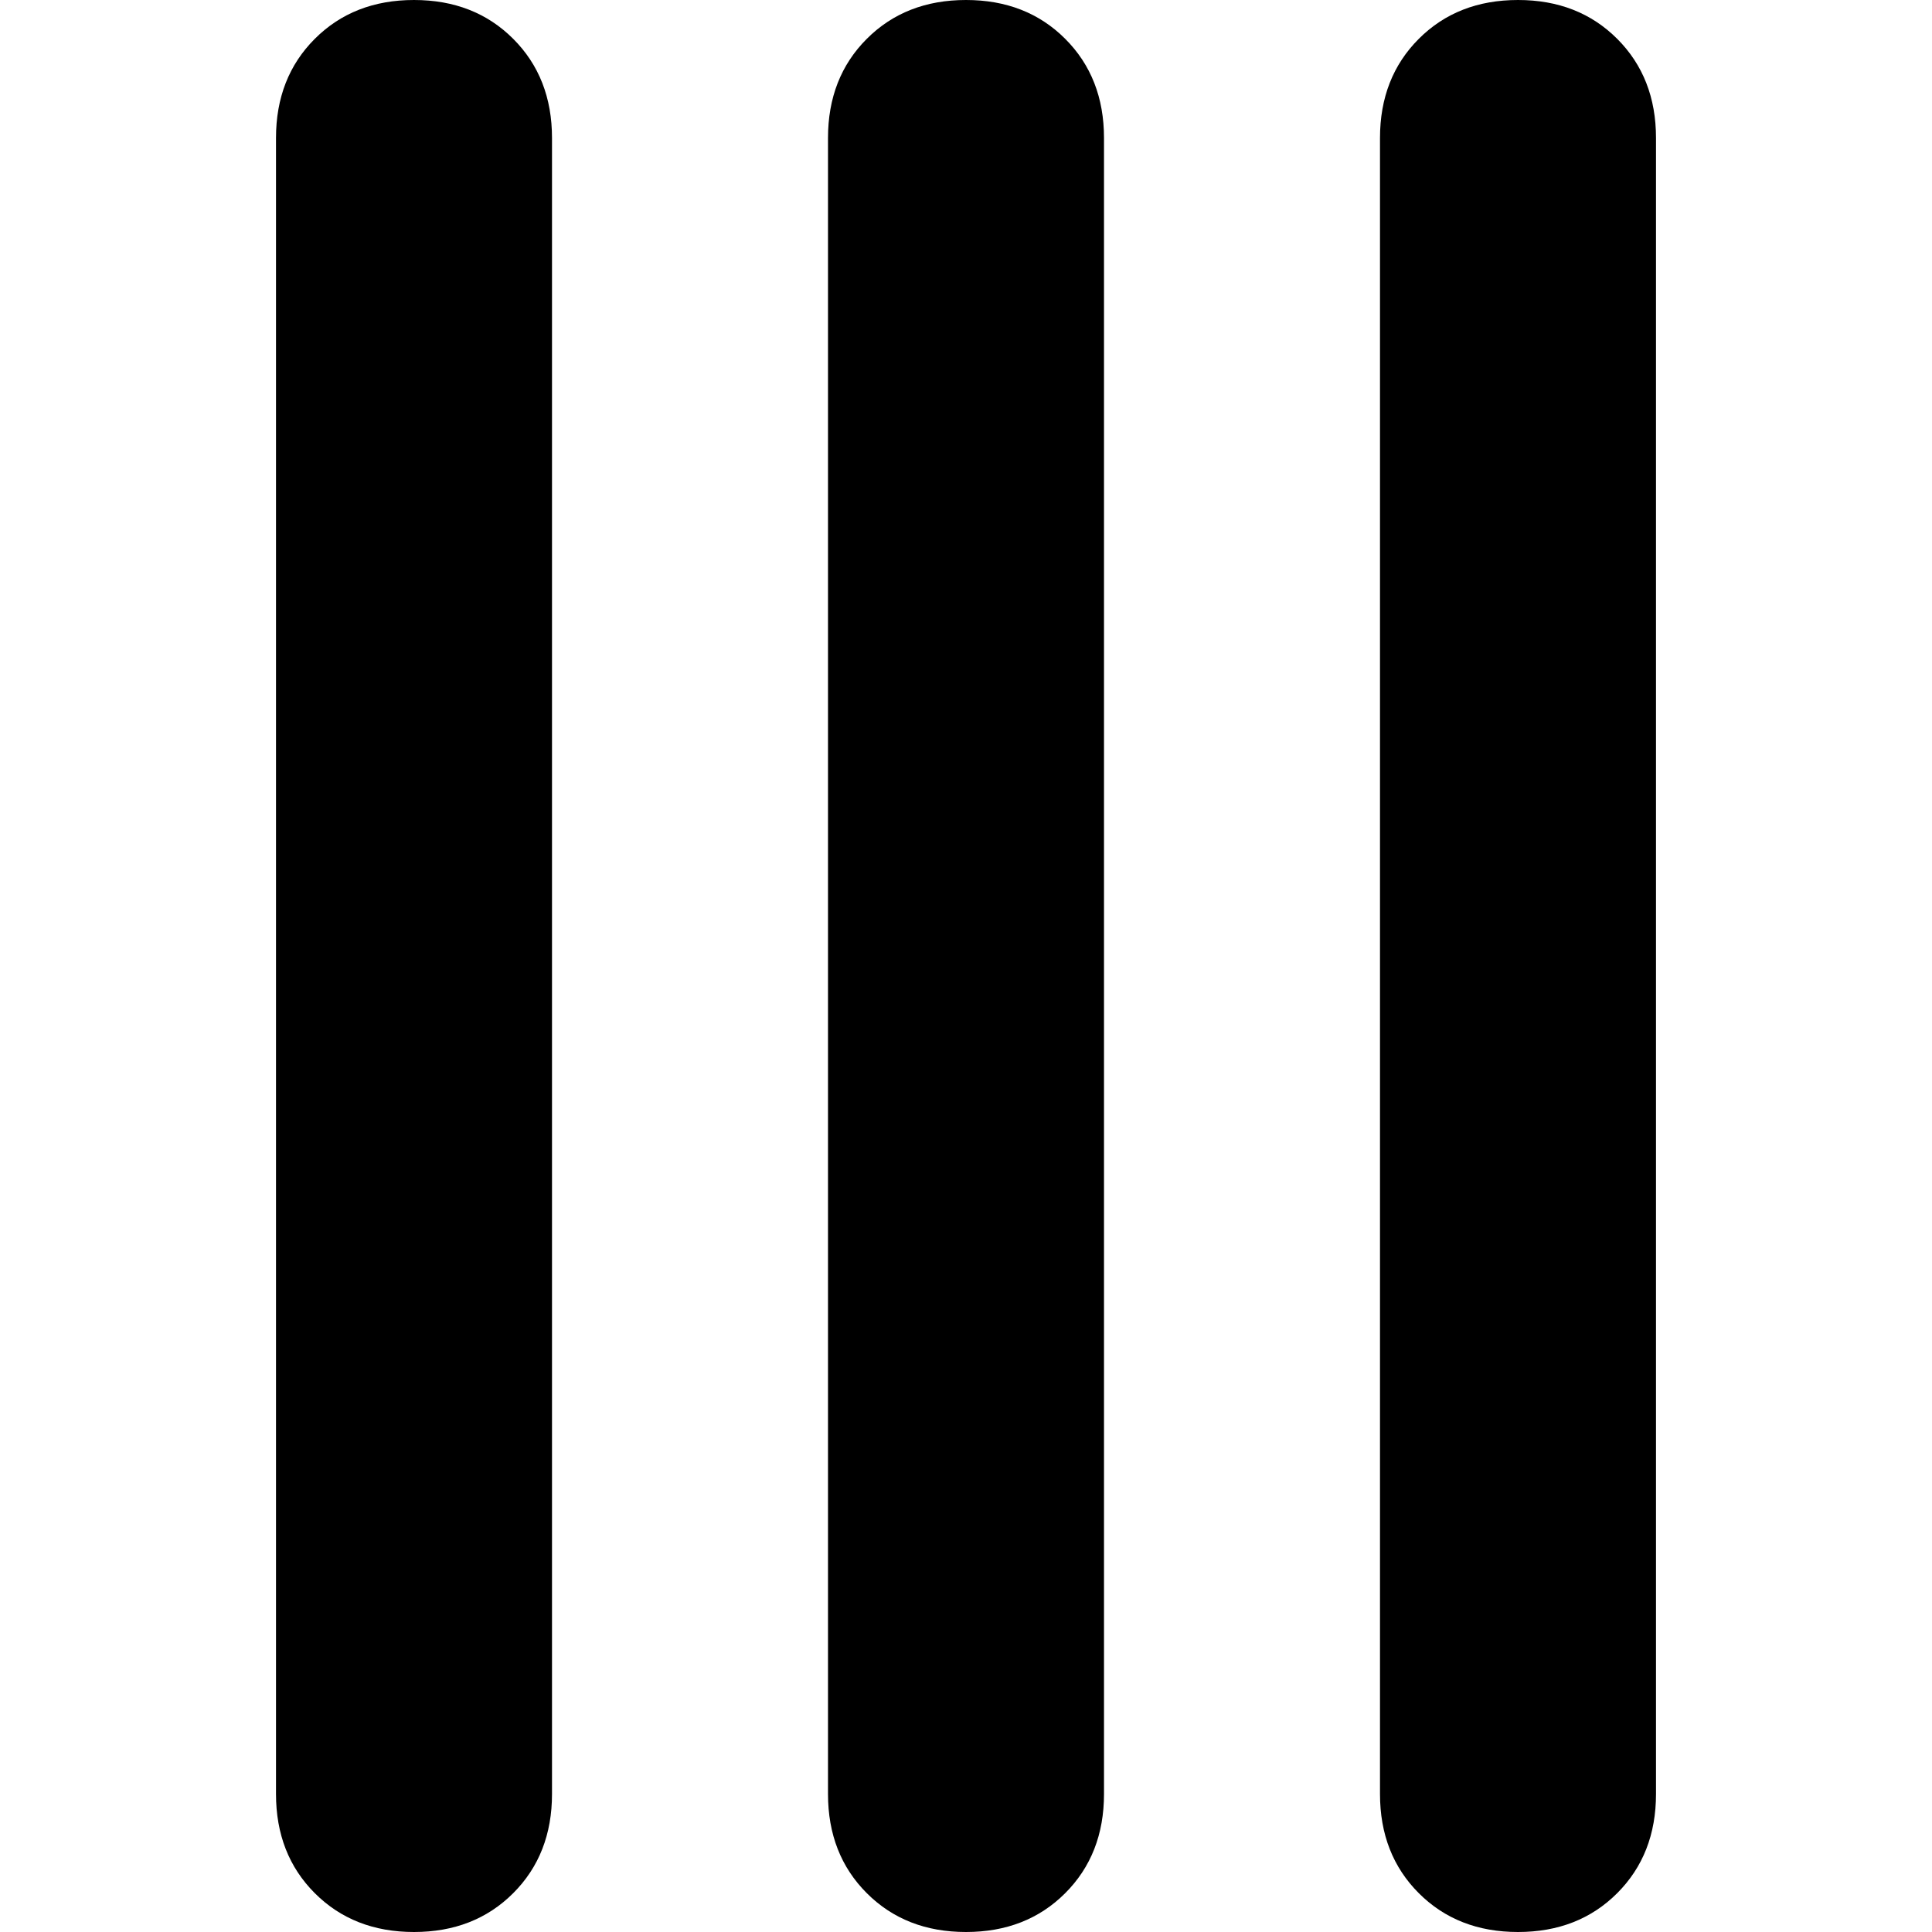
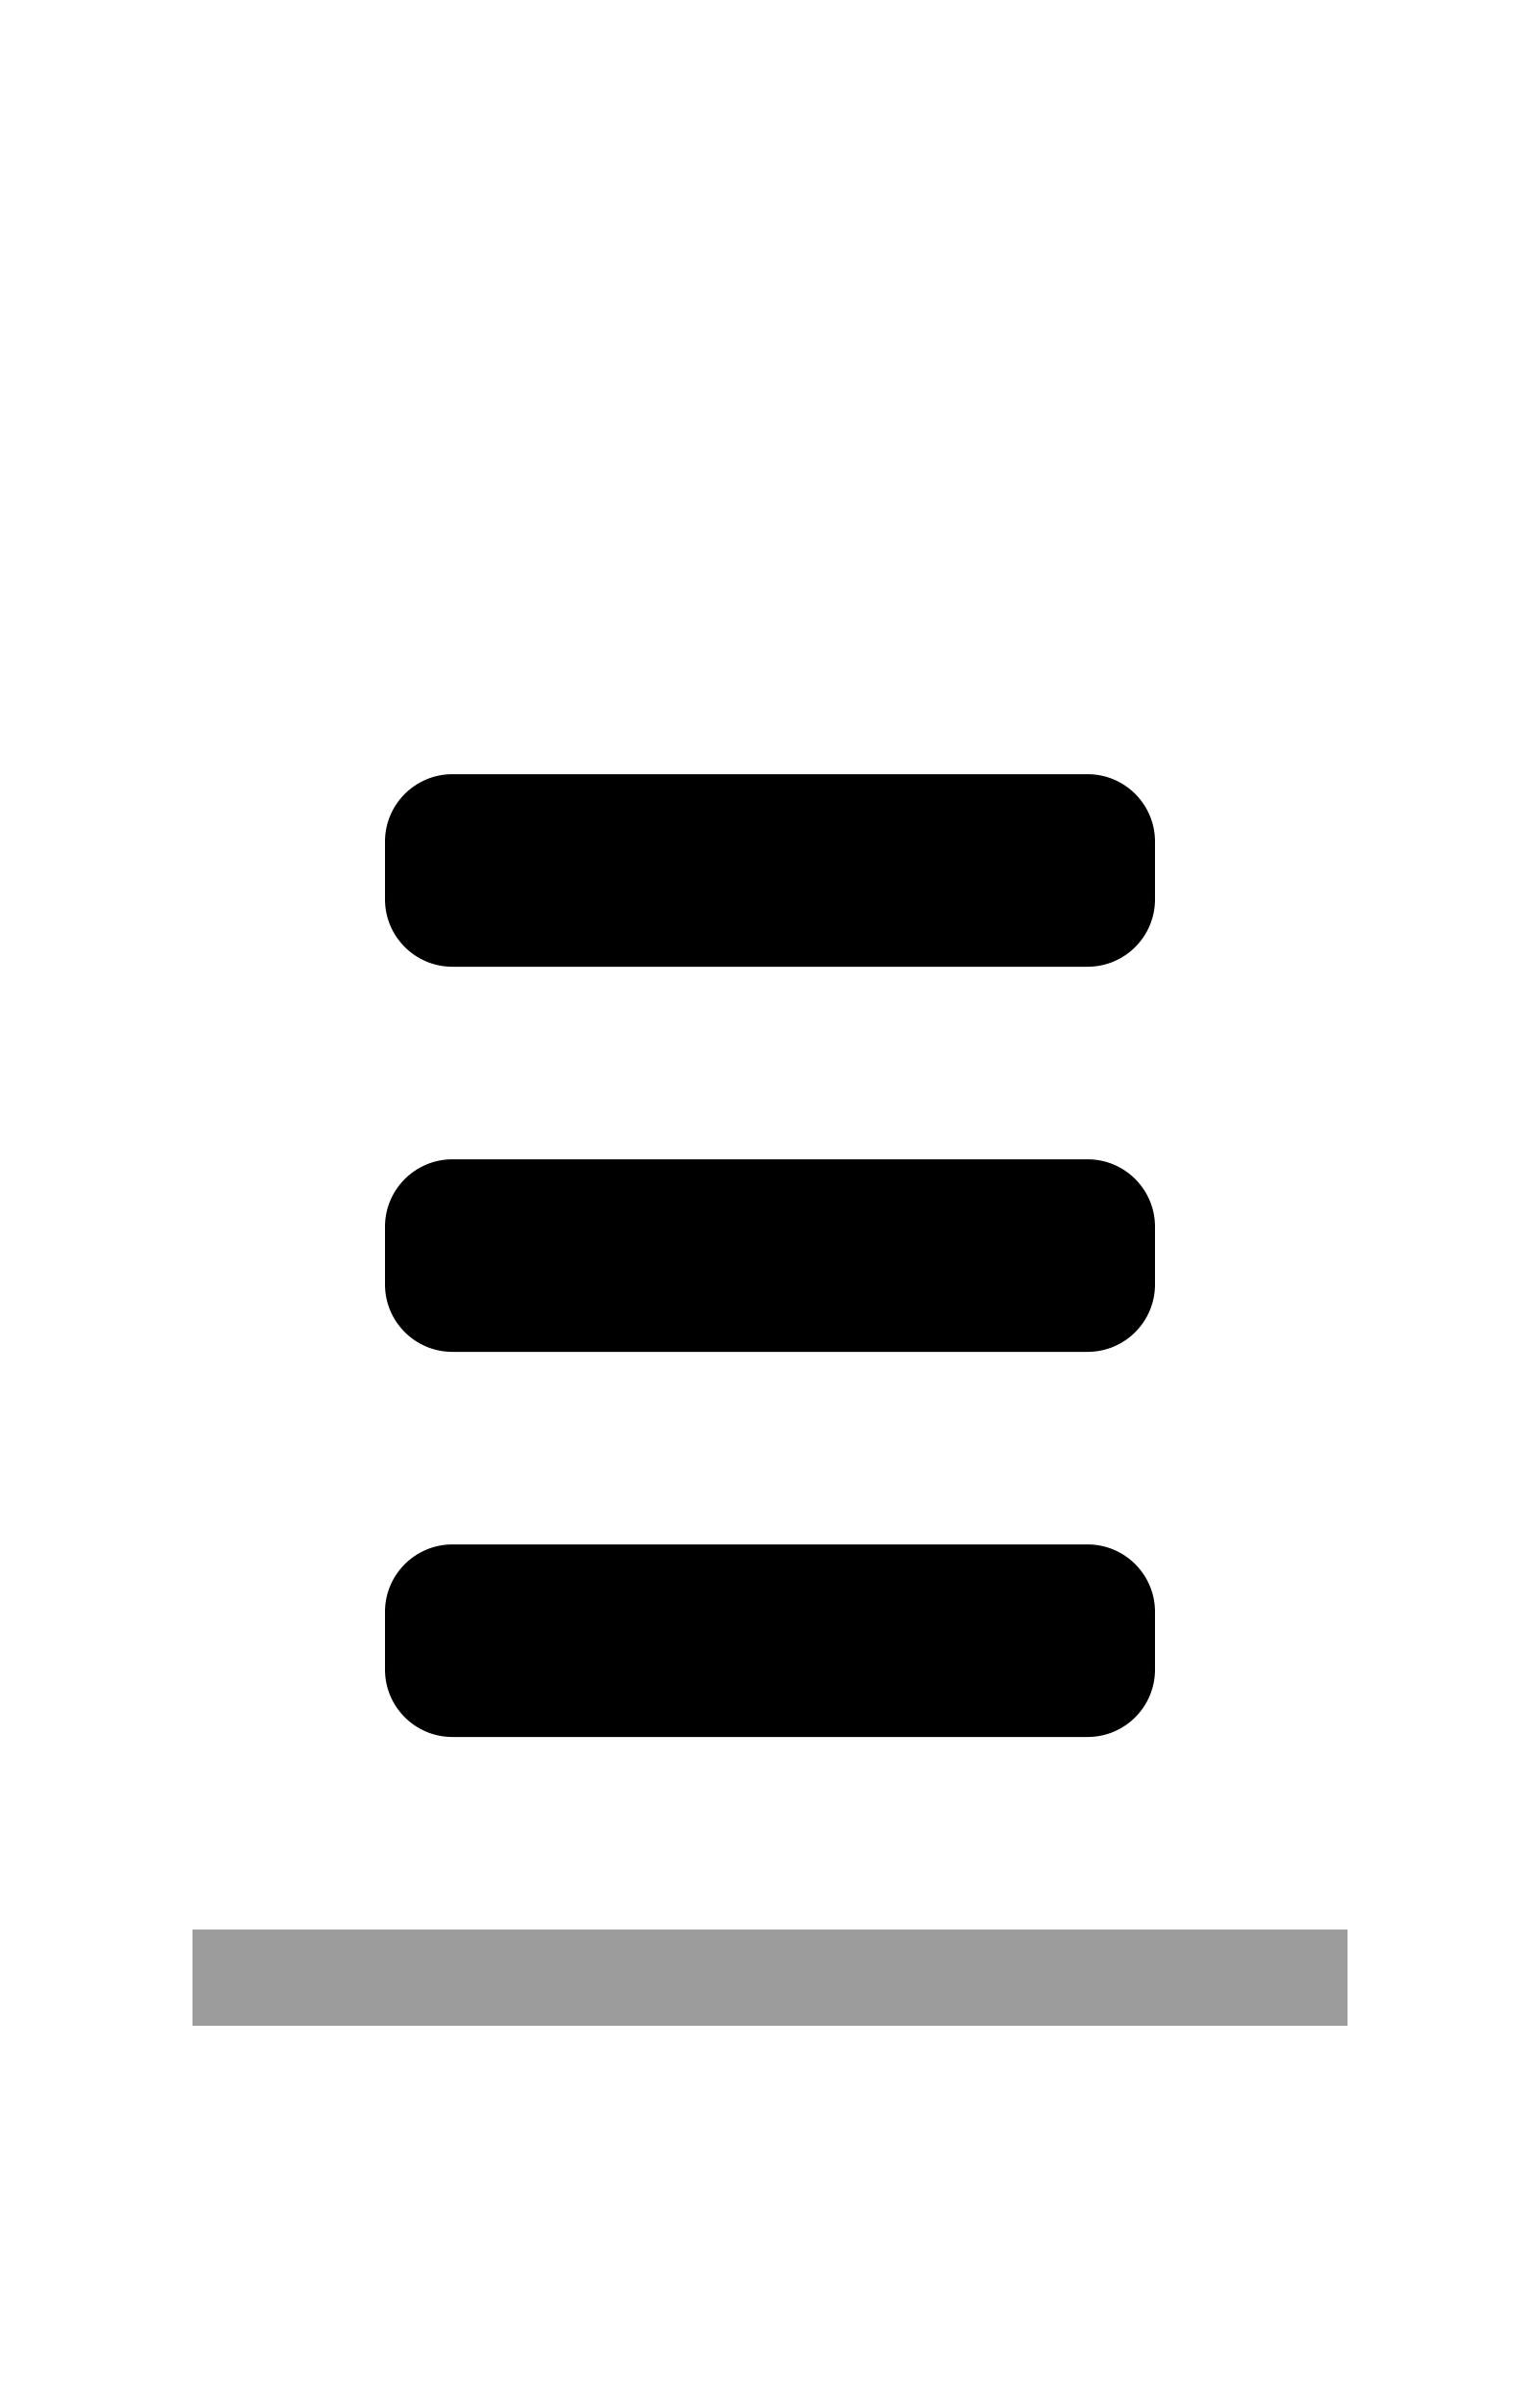
- <svg xmlns="http://www.w3.org/2000/svg" height="1em" fill="currentColor" viewBox="0 0 512 512">
-   <path d="M 109.714 0 Q 125.714 0 136 10.286 L 136 10.286 L 136 10.286 Q 146.286 20.571 146.286 36.571 L 146.286 475.429 L 146.286 475.429 Q 146.286 491.429 136 501.714 Q 125.714 512 109.714 512 Q 93.714 512 83.429 501.714 Q 73.143 491.429 73.143 475.429 L 73.143 36.571 L 73.143 36.571 Q 73.143 20.571 83.429 10.286 Q 93.714 0 109.714 0 L 109.714 0 Z M 256 0 Q 272 0 282.286 10.286 L 282.286 10.286 L 282.286 10.286 Q 292.571 20.571 292.571 36.571 L 292.571 475.429 L 292.571 475.429 Q 292.571 491.429 282.286 501.714 Q 272 512 256 512 Q 240 512 229.714 501.714 Q 219.429 491.429 219.429 475.429 L 219.429 36.571 L 219.429 36.571 Q 219.429 20.571 229.714 10.286 Q 240 0 256 0 L 256 0 Z M 438.857 36.571 L 438.857 475.429 L 438.857 36.571 L 438.857 475.429 Q 438.857 491.429 428.571 501.714 Q 418.286 512 402.286 512 Q 386.286 512 376 501.714 Q 365.714 491.429 365.714 475.429 L 365.714 36.571 L 365.714 36.571 Q 365.714 20.571 376 10.286 Q 386.286 0 402.286 0 Q 418.286 0 428.571 10.286 Q 438.857 20.571 438.857 36.571 L 438.857 36.571 Z" />
+ <svg xmlns="http://www.w3.org/2000/svg" width="100%" height="100%" viewBox="0 0 16 25" version="1.1" xml:space="preserve" style="fill-rule:evenodd;clip-rule:evenodd;stroke-linejoin:round;stroke-miterlimit:2;">
+   <g id="estimate-3">
+     <path id="Rectangle" d="M16,2.041l0,20c0,1.104 -0.896,2 -2,2l-12,0c-1.104,0 -2,-0.896 -2,-2l0,-20c0,-1.103 0.896,-2 2,-2l12,0c1.104,0 2,0.897 2,2Z" style="fill:#4a4a4a;fill-opacity:0;" />
+     <path id="Rectangle1" d="M12,8.741l0,0.6c0,0.387 -0.314,0.7 -0.7,0.7l-6.6,0c-0.386,0 -0.7,-0.313 -0.7,-0.7l0,-0.6c0,-0.386 0.314,-0.7 0.7,-0.7l6.6,0c0.386,0 0.7,0.314 0.7,0.7Z" />
+     <path id="Rectangle2" d="M12,12.741l0,0.6c0,0.387 -0.314,0.7 -0.7,0.7l-6.6,0c-0.386,0 -0.7,-0.313 -0.7,-0.7l0,-0.6c0,-0.386 0.314,-0.7 0.7,-0.7l6.6,0c0.386,0 0.7,0.314 0.7,0.7Z" />
+     <path id="Rectangle3" d="M12,16.741l0,0.6c0,0.387 -0.314,0.7 -0.7,0.7l-6.6,0c-0.386,0 -0.7,-0.313 -0.7,-0.7l0,-0.6c0,-0.386 0.314,-0.7 0.7,-0.7l6.6,0c0.386,0 0.7,0.314 0.7,0.7Z" />
+     <rect id="Rectangle4" x="2" y="20.041" width="12" height="1" style="fill:#9b9b9b;" />
+   </g>
</svg>
